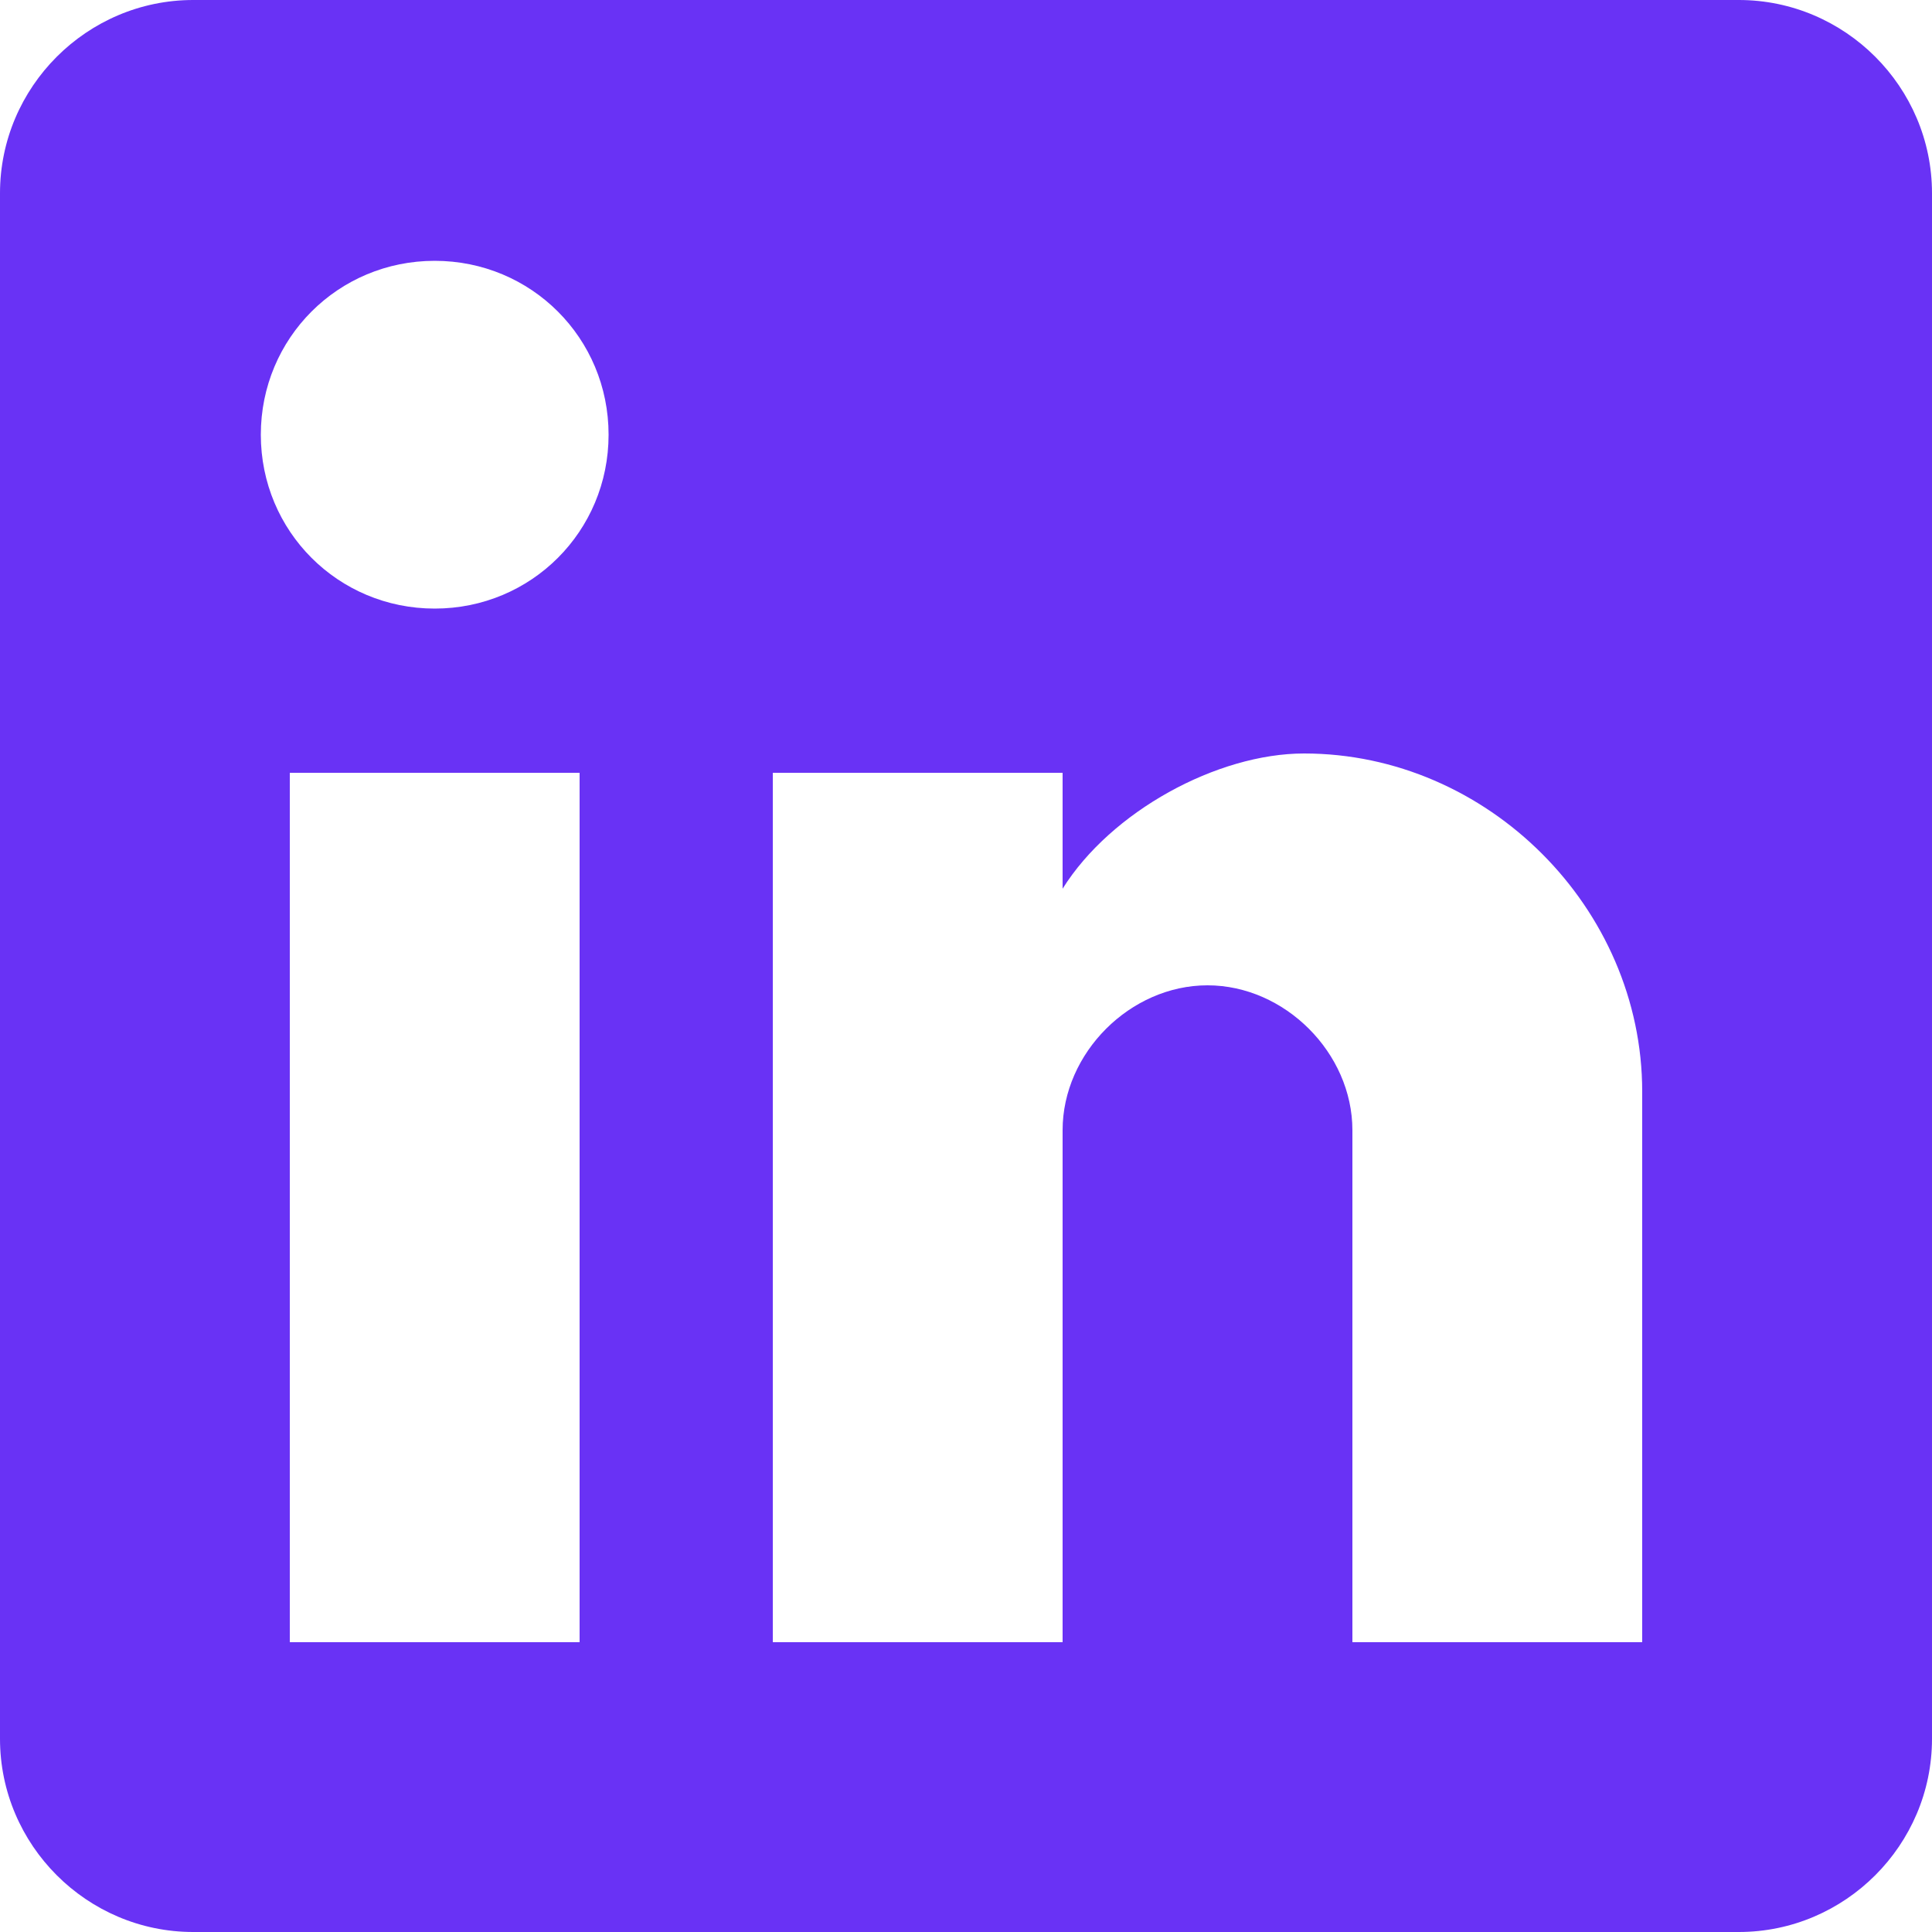
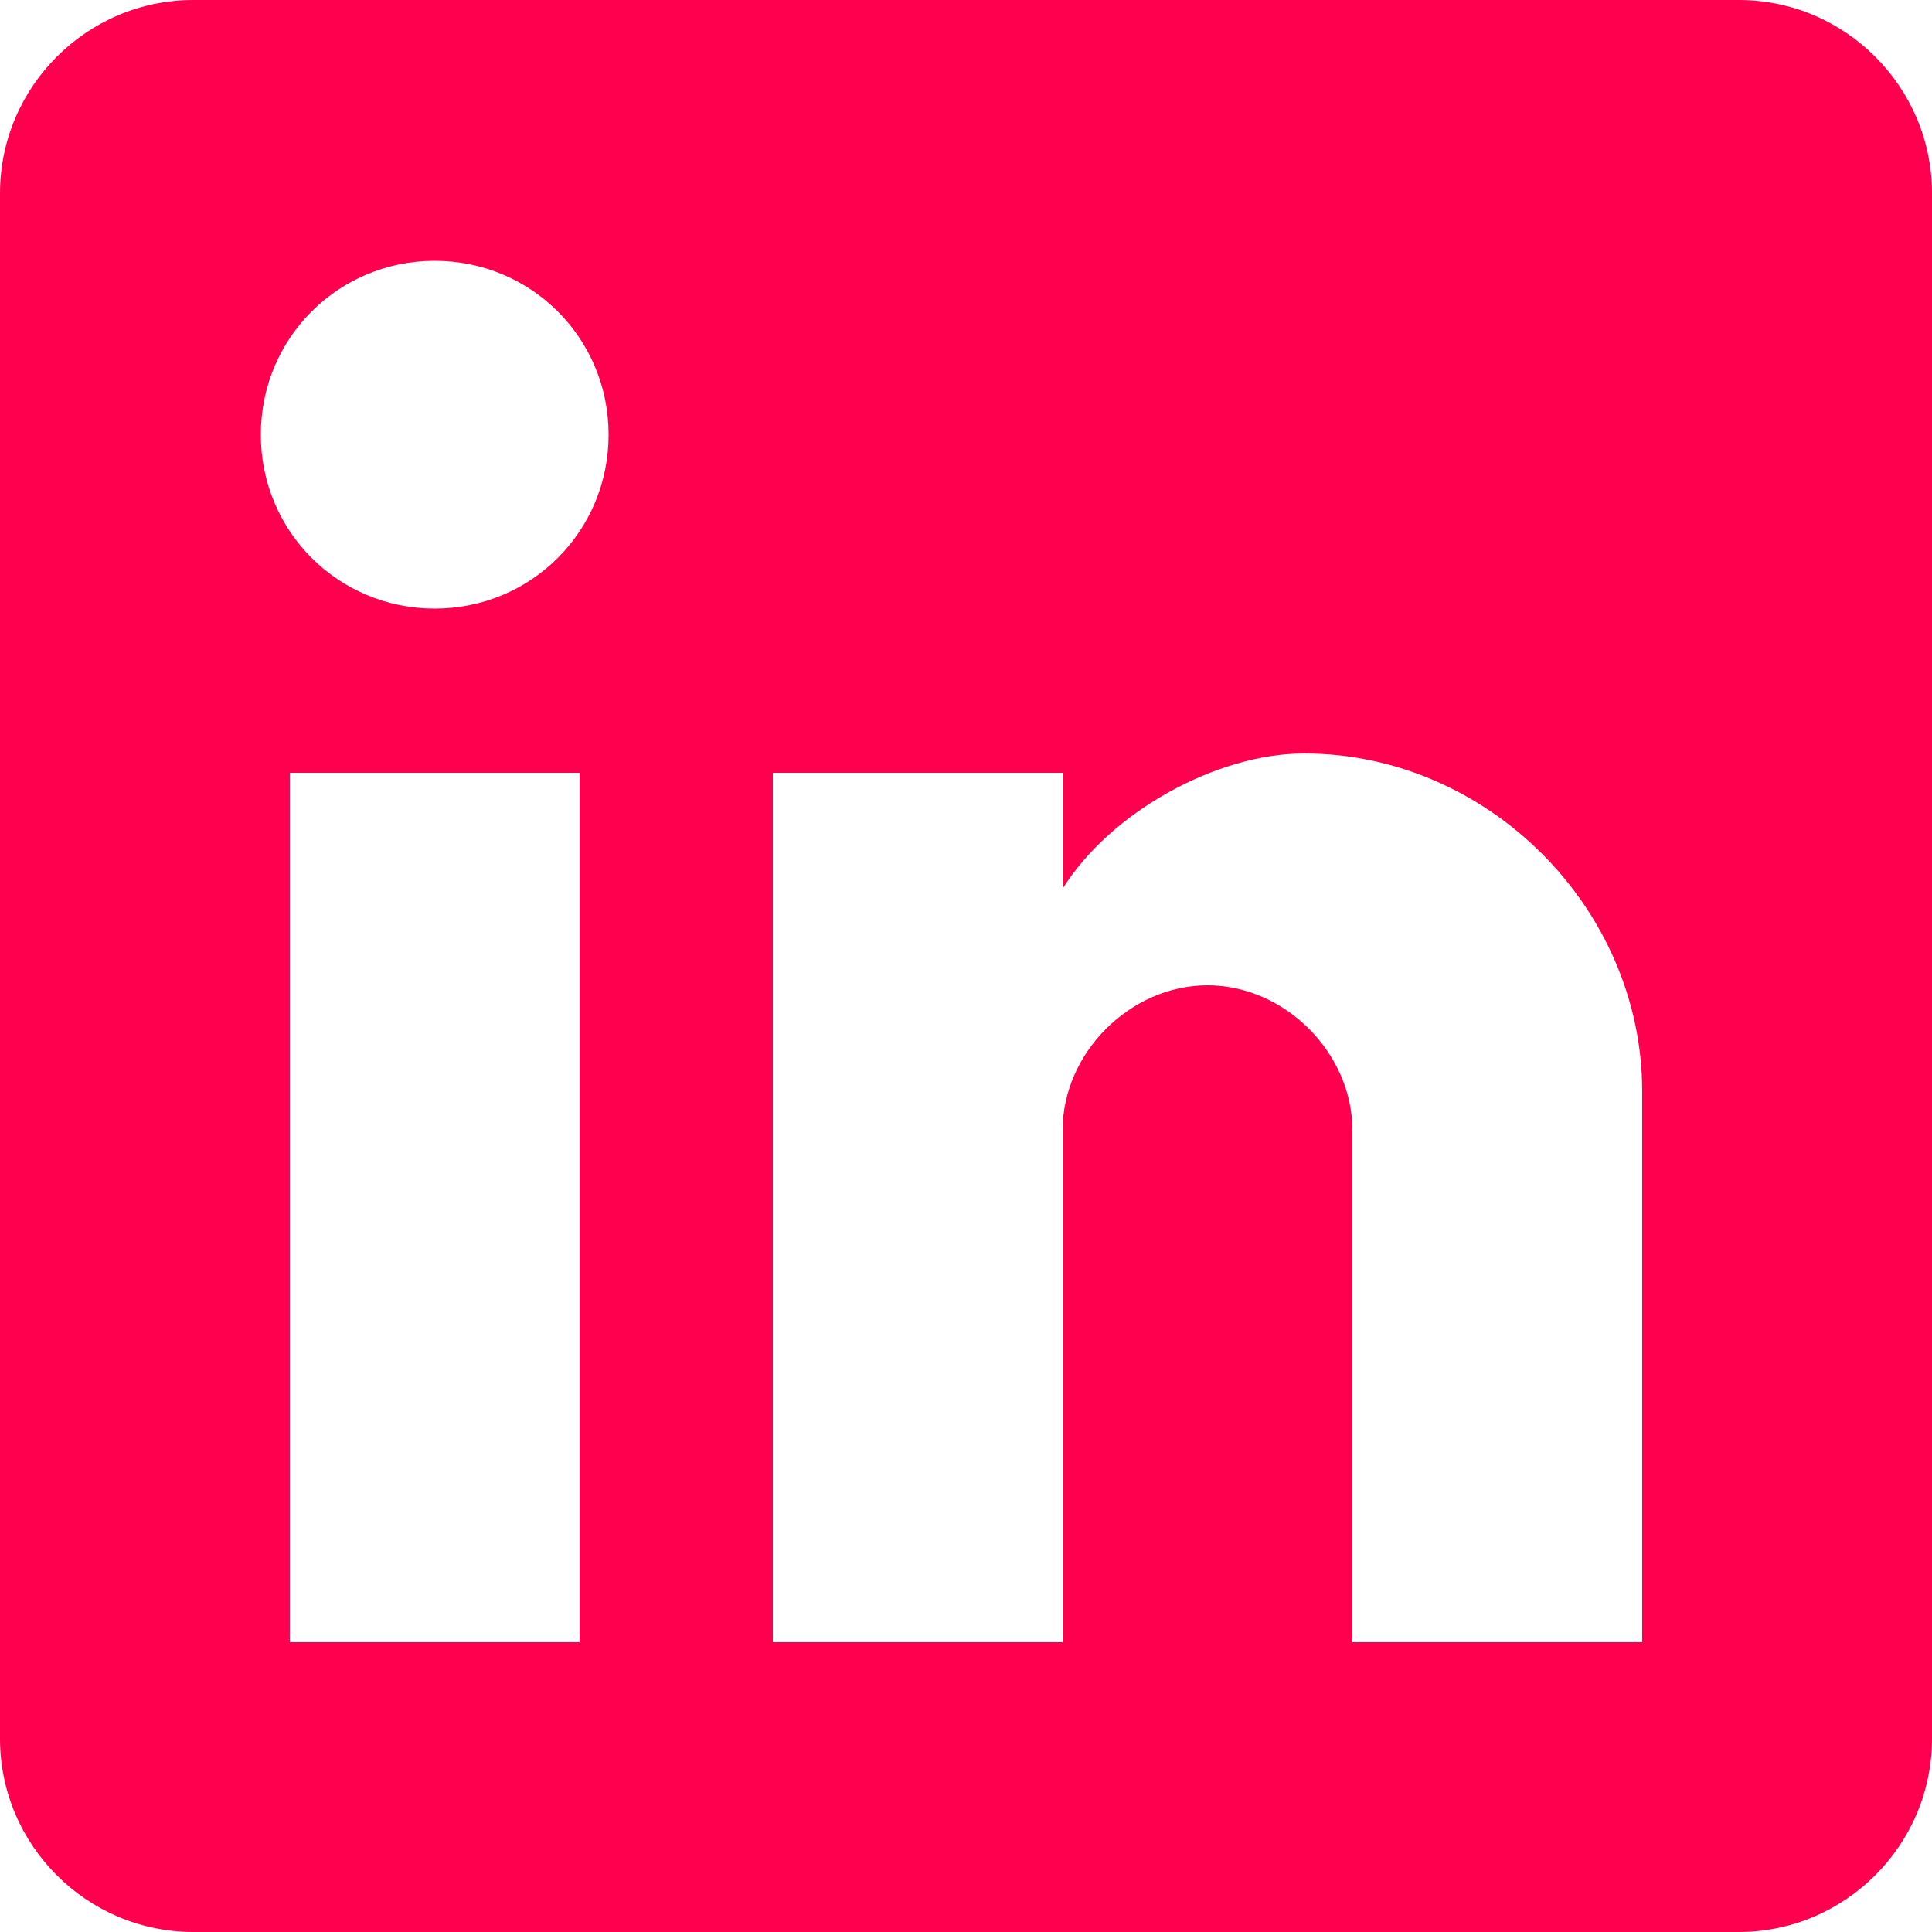
<svg xmlns="http://www.w3.org/2000/svg" version="1.1" width="512" height="512" x="0" y="0" viewBox="0 0 510 510" style="enable-background:new 0 0 512 512" xml:space="preserve" class="">
  <g>
-     <path d="M459 0H51C22.95 0 0 22.95 0 51v408c0 28.05 22.95 51 51 51h408c28.05 0 51-22.95 51-51V51c0-28.05-22.95-51-51-51zM153 433.5H76.5V204H153v229.5zm-38.25-272.85c-25.5 0-45.9-20.4-45.9-45.9s20.4-45.9 45.9-45.9 45.9 20.4 45.9 45.9-20.4 45.9-45.9 45.9zM433.5 433.5H357V298.35c0-20.399-17.85-38.25-38.25-38.25s-38.25 17.851-38.25 38.25V433.5H204V204h76.5v30.6c12.75-20.4 40.8-35.7 63.75-35.7 48.45 0 89.25 40.8 89.25 89.25V433.5z" fill="#6932f5" data-original="#000000" opacity="1" class="" />
+     <path d="M459 0H51C22.95 0 0 22.95 0 51v408c0 28.05 22.95 51 51 51h408c28.05 0 51-22.95 51-51V51c0-28.05-22.95-51-51-51zM153 433.5H76.5V204H153v229.5zm-38.25-272.85c-25.5 0-45.9-20.4-45.9-45.9s20.4-45.9 45.9-45.9 45.9 20.4 45.9 45.9-20.4 45.9-45.9 45.9zM433.5 433.5H357V298.35c0-20.399-17.85-38.25-38.25-38.25s-38.25 17.851-38.25 38.25V433.5H204V204h76.5v30.6c12.75-20.4 40.8-35.7 63.75-35.7 48.45 0 89.25 40.8 89.25 89.25V433.5z" fill="#ff004f" data-original="#000000" opacity="1" class="" />
  </g>
</svg>
